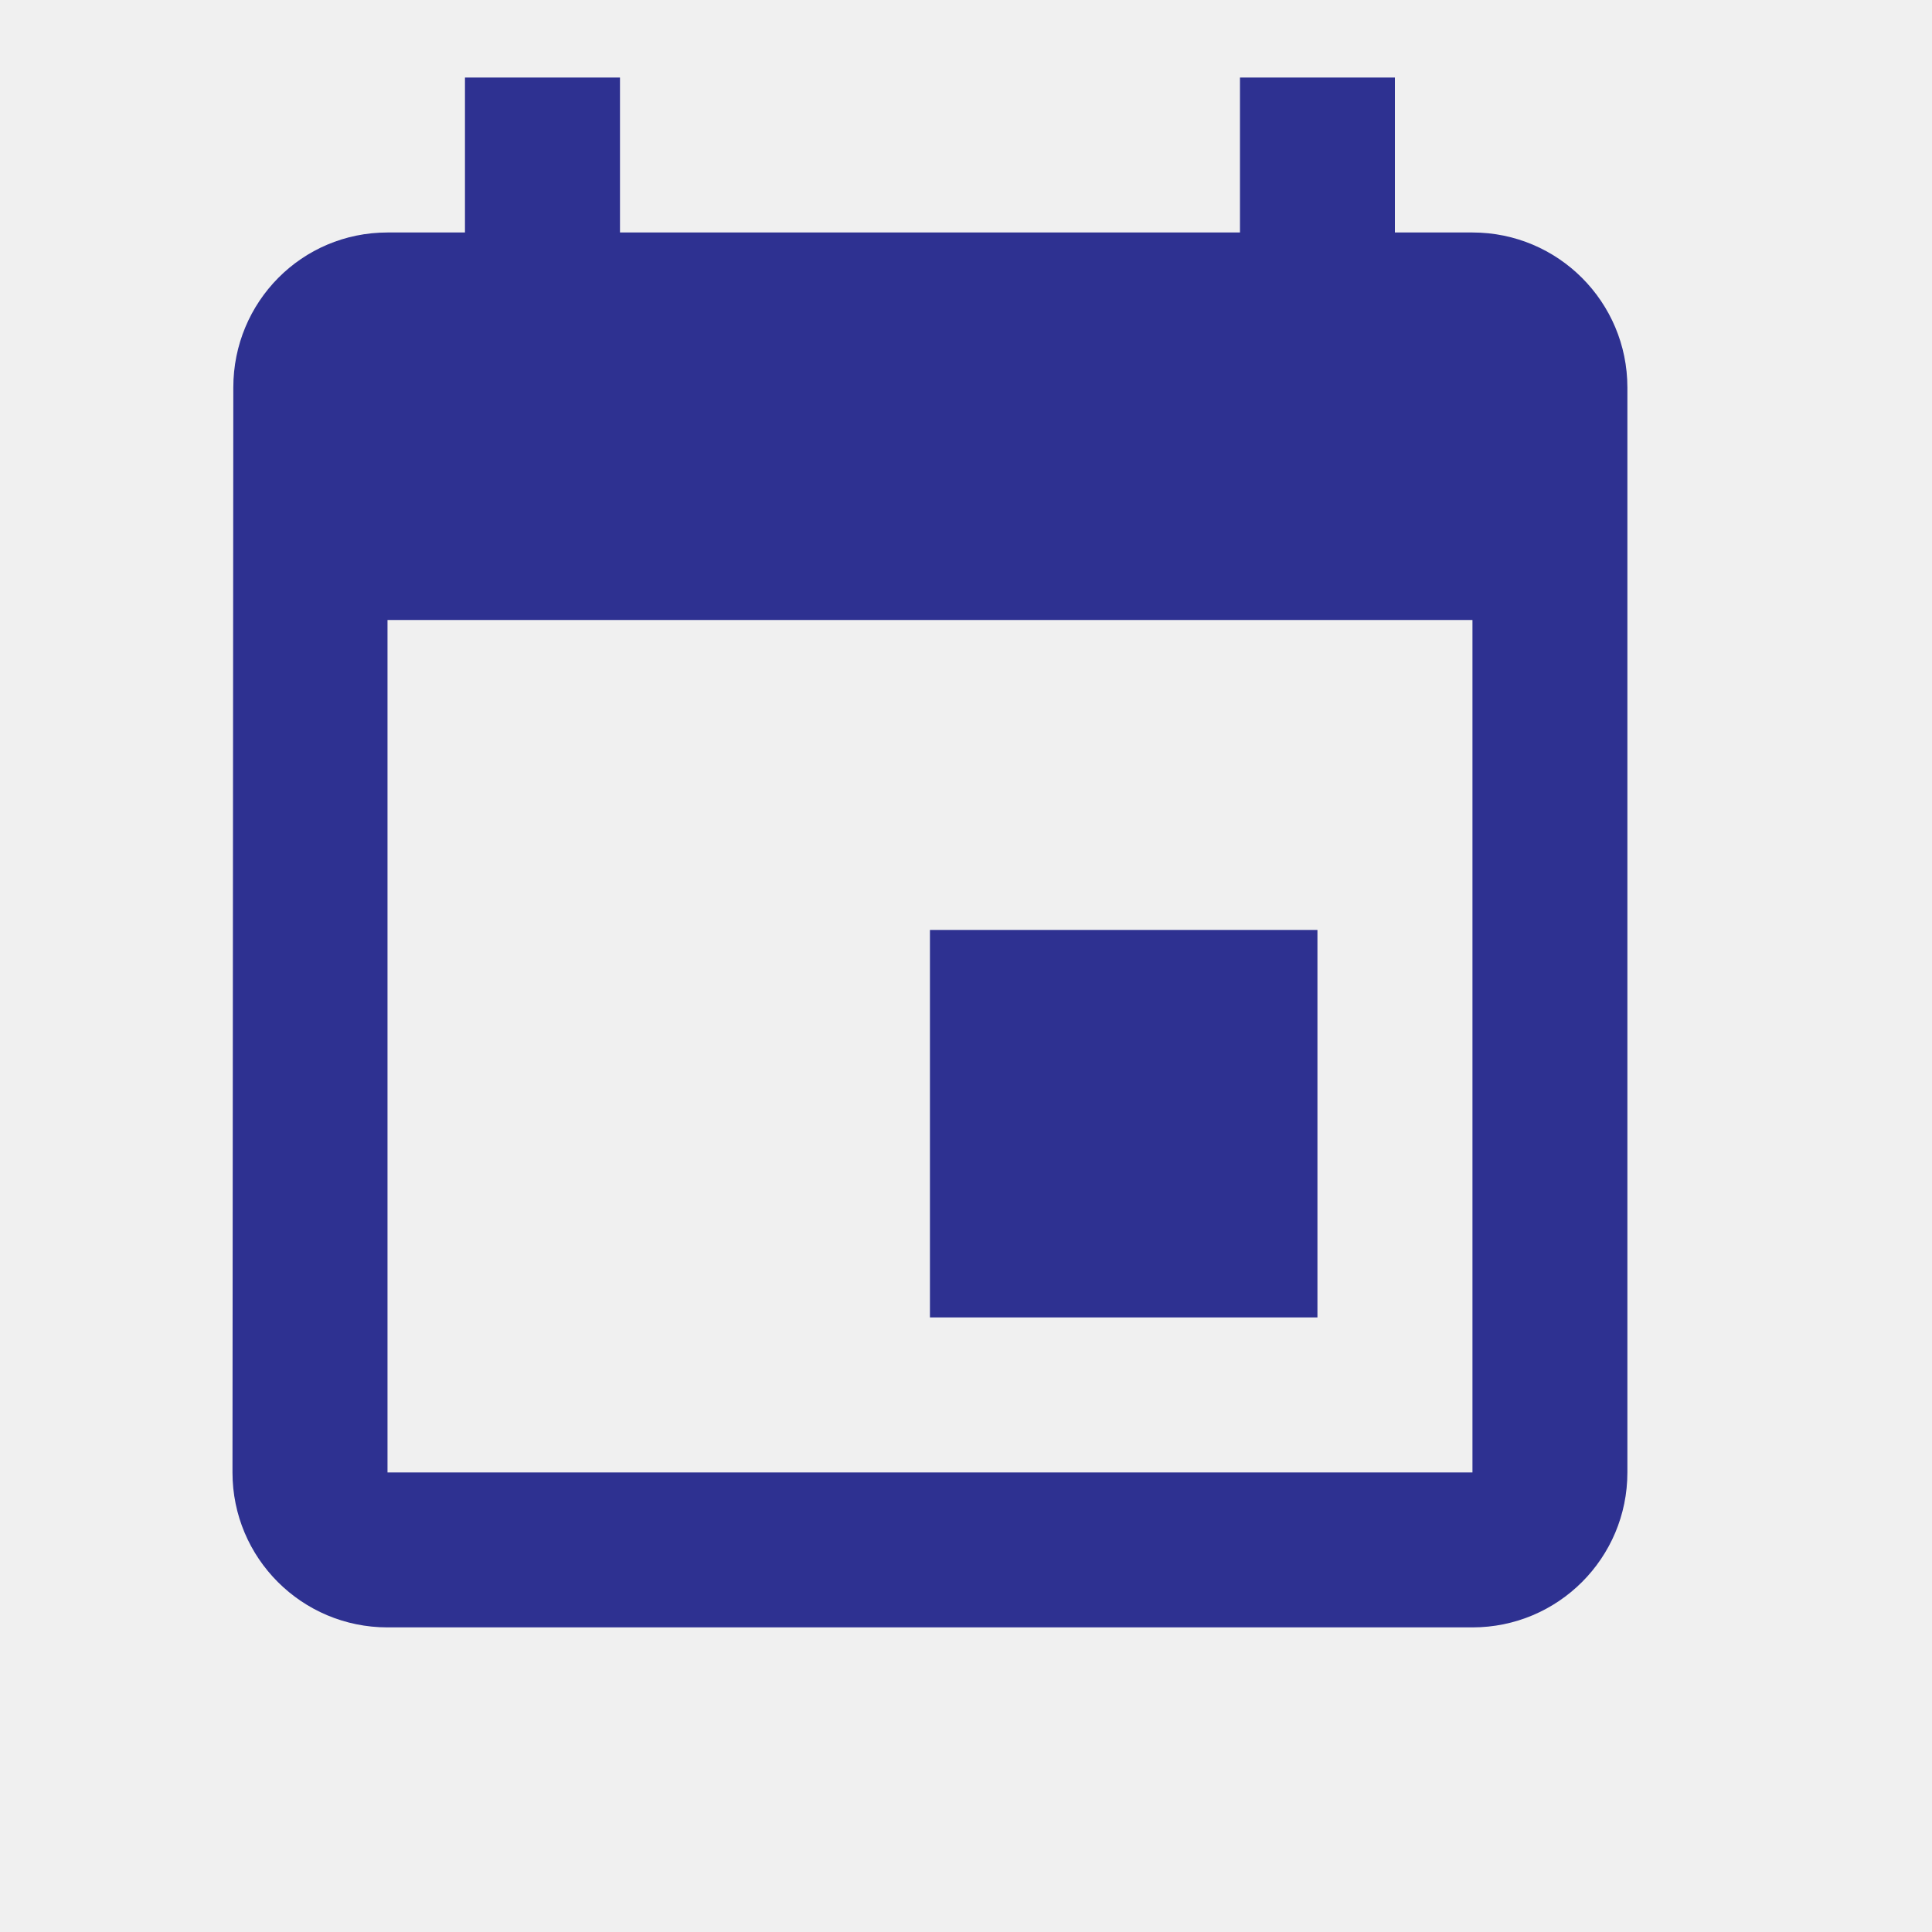
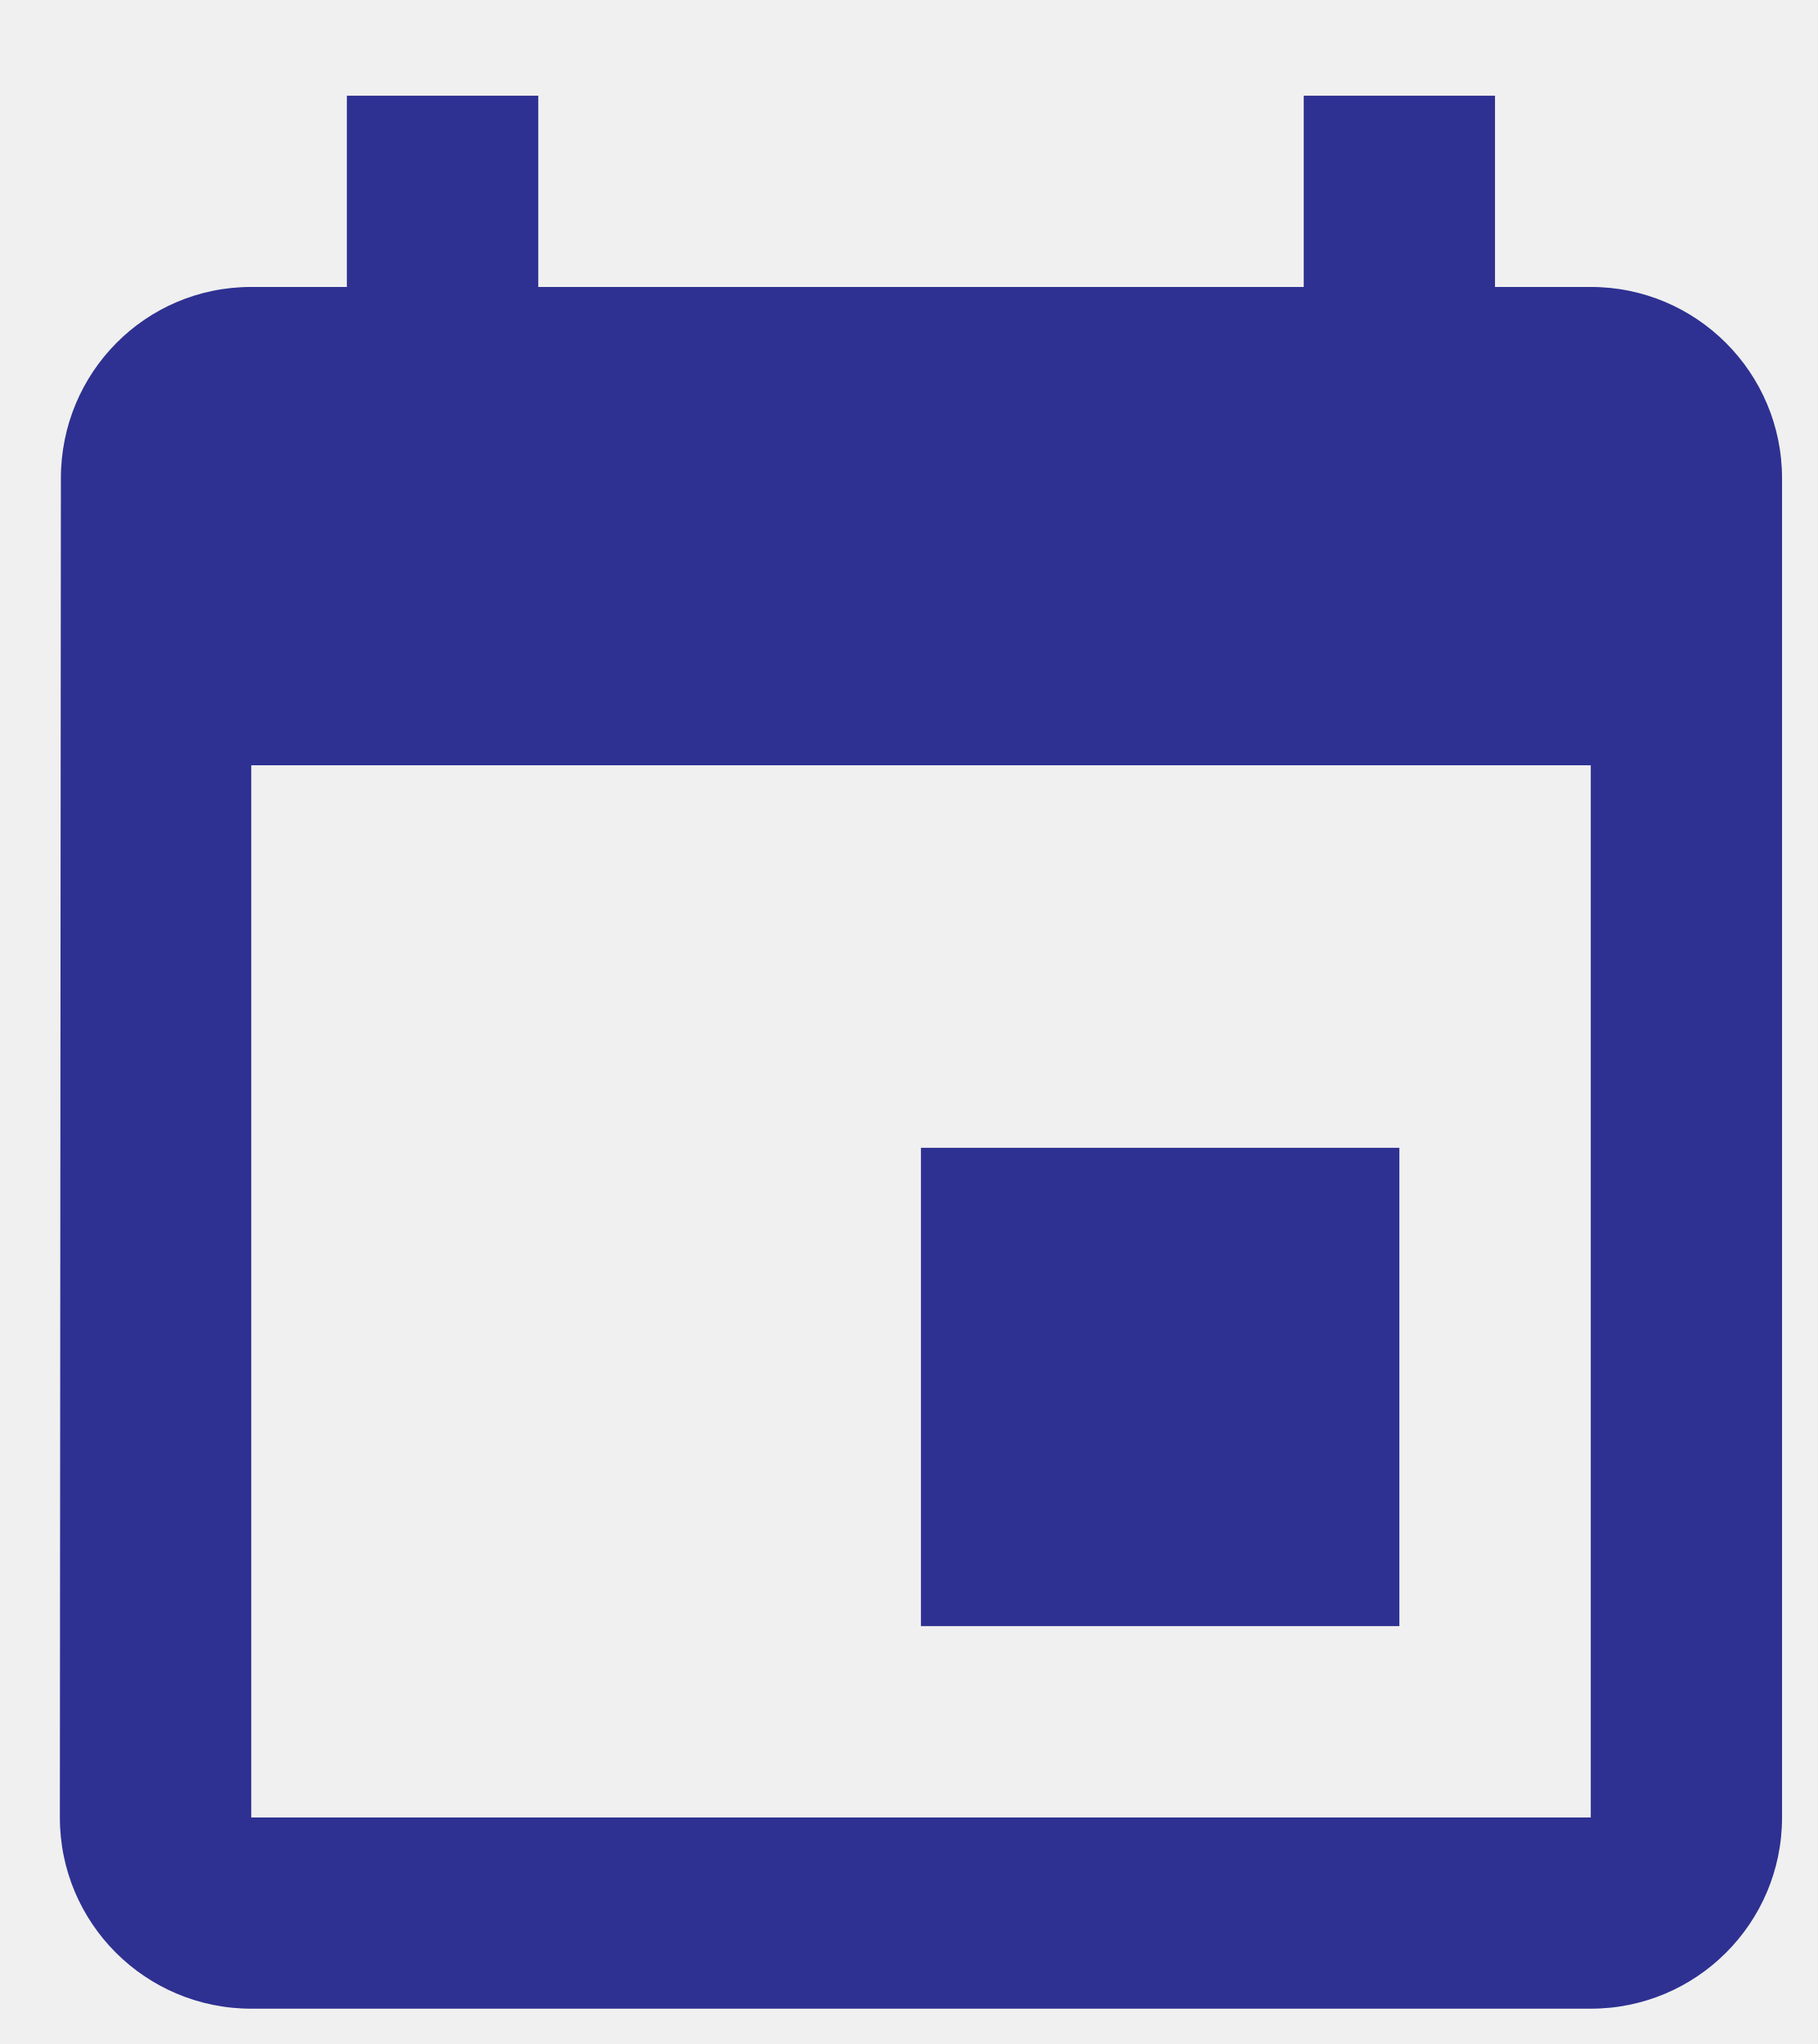
- <svg xmlns="http://www.w3.org/2000/svg" width="21" height="21" viewBox="0 0 21 21" fill="none">
-   <g clip-path="url(#clip0_1138_1231)">
-     <path d="M14.32 10.108H10.108V14.32H14.32V10.108ZM13.478 0.843V2.527H6.739V0.843H5.054V2.527H4.212C3.281 2.527 2.536 3.281 2.536 4.212L2.527 16.005C2.527 16.936 3.281 17.689 4.212 17.689H16.005C16.935 17.689 17.689 16.936 17.689 16.005V4.212C17.689 3.281 16.935 2.527 16.005 2.527H15.162V0.843H13.478ZM16.005 16.005H4.212V6.739H16.005V16.005Z" fill="#2E3191" />
-   </g>
-   <defs>
-     <clipPath id="clip0_1138_1231">
-       <rect width="20.216" height="20.216" fill="white" />
-     </clipPath>
-   </defs>
+ <svg xmlns="http://www.w3.org/2000/svg" width="16" height="18" viewBox="0 0 16 18" fill="none">
+   <path d="M12.32 10.108H8.108V14.32H12.32V10.108ZM11.478 0.843V2.527H4.739V0.843H3.054V2.527H2.212C1.281 2.527 0.536 3.281 0.536 4.212L0.527 16.005C0.527 16.936 1.281 17.689 2.212 17.689H14.005C14.935 17.689 15.689 16.936 15.689 16.005V4.212C15.689 3.281 14.935 2.527 14.005 2.527H13.162V0.843H11.478ZM14.005 16.005H2.212V6.739H14.005V16.005Z" fill="#2E3191" />
</svg>
